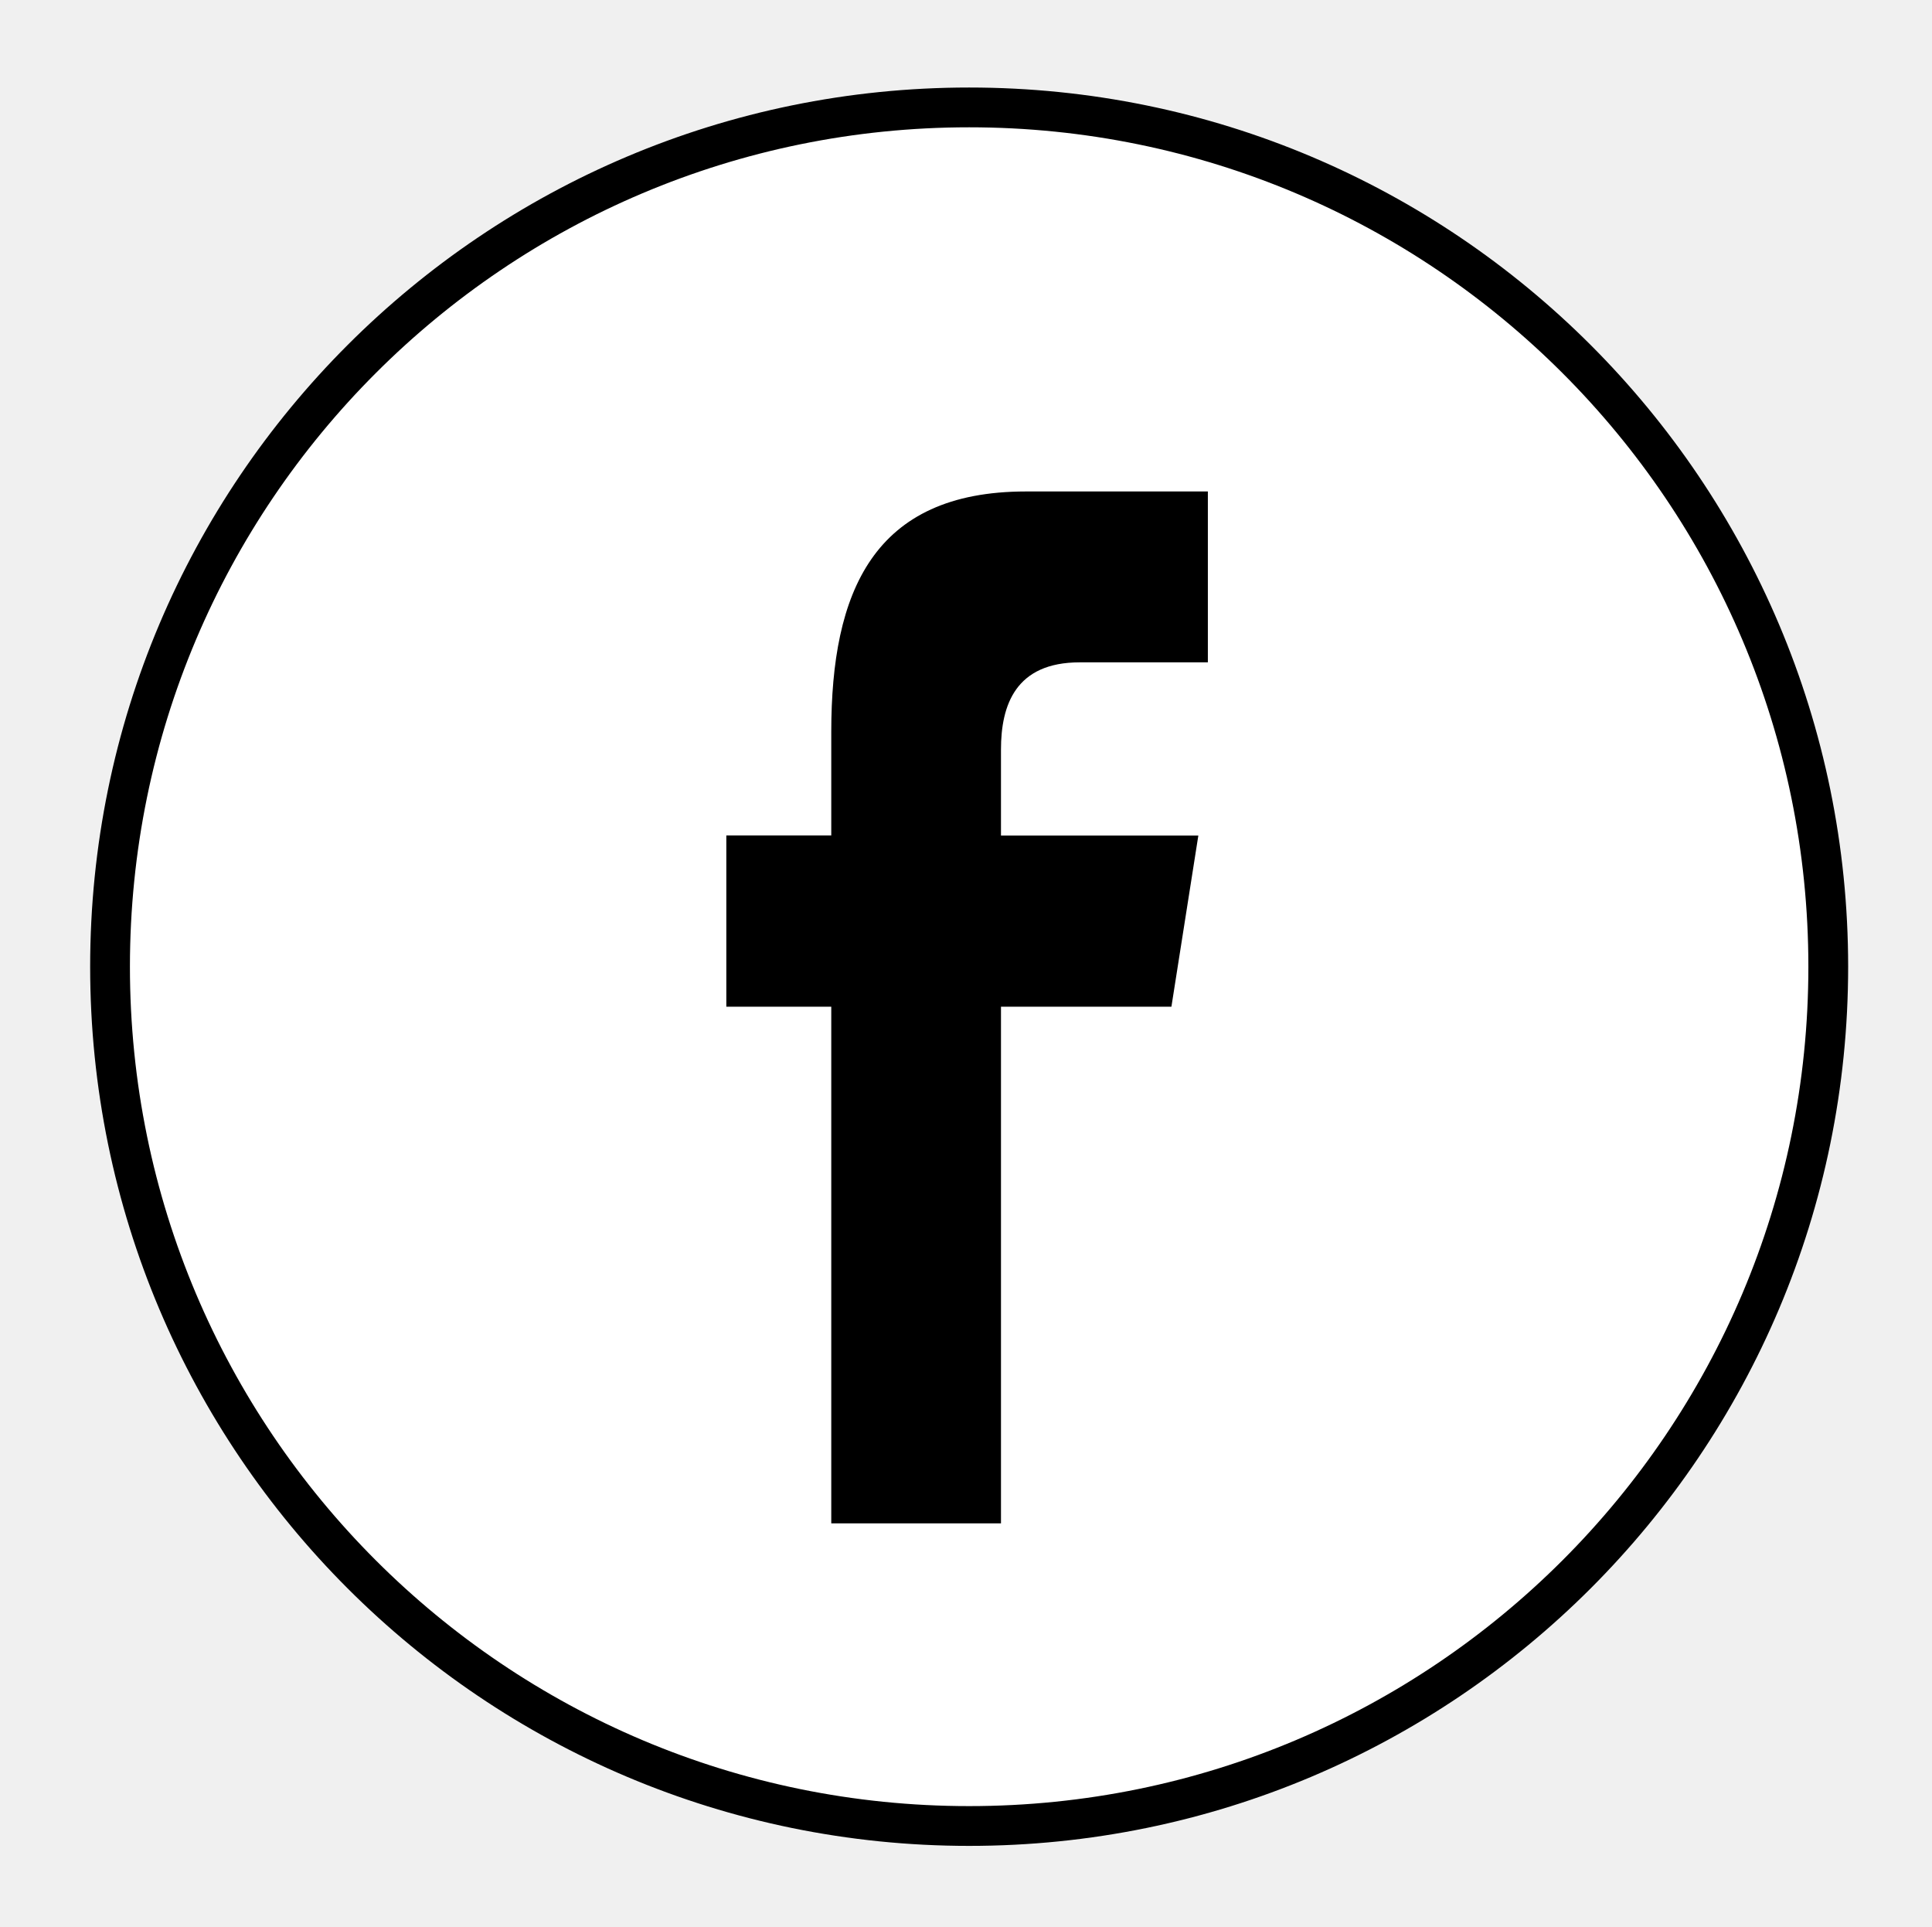
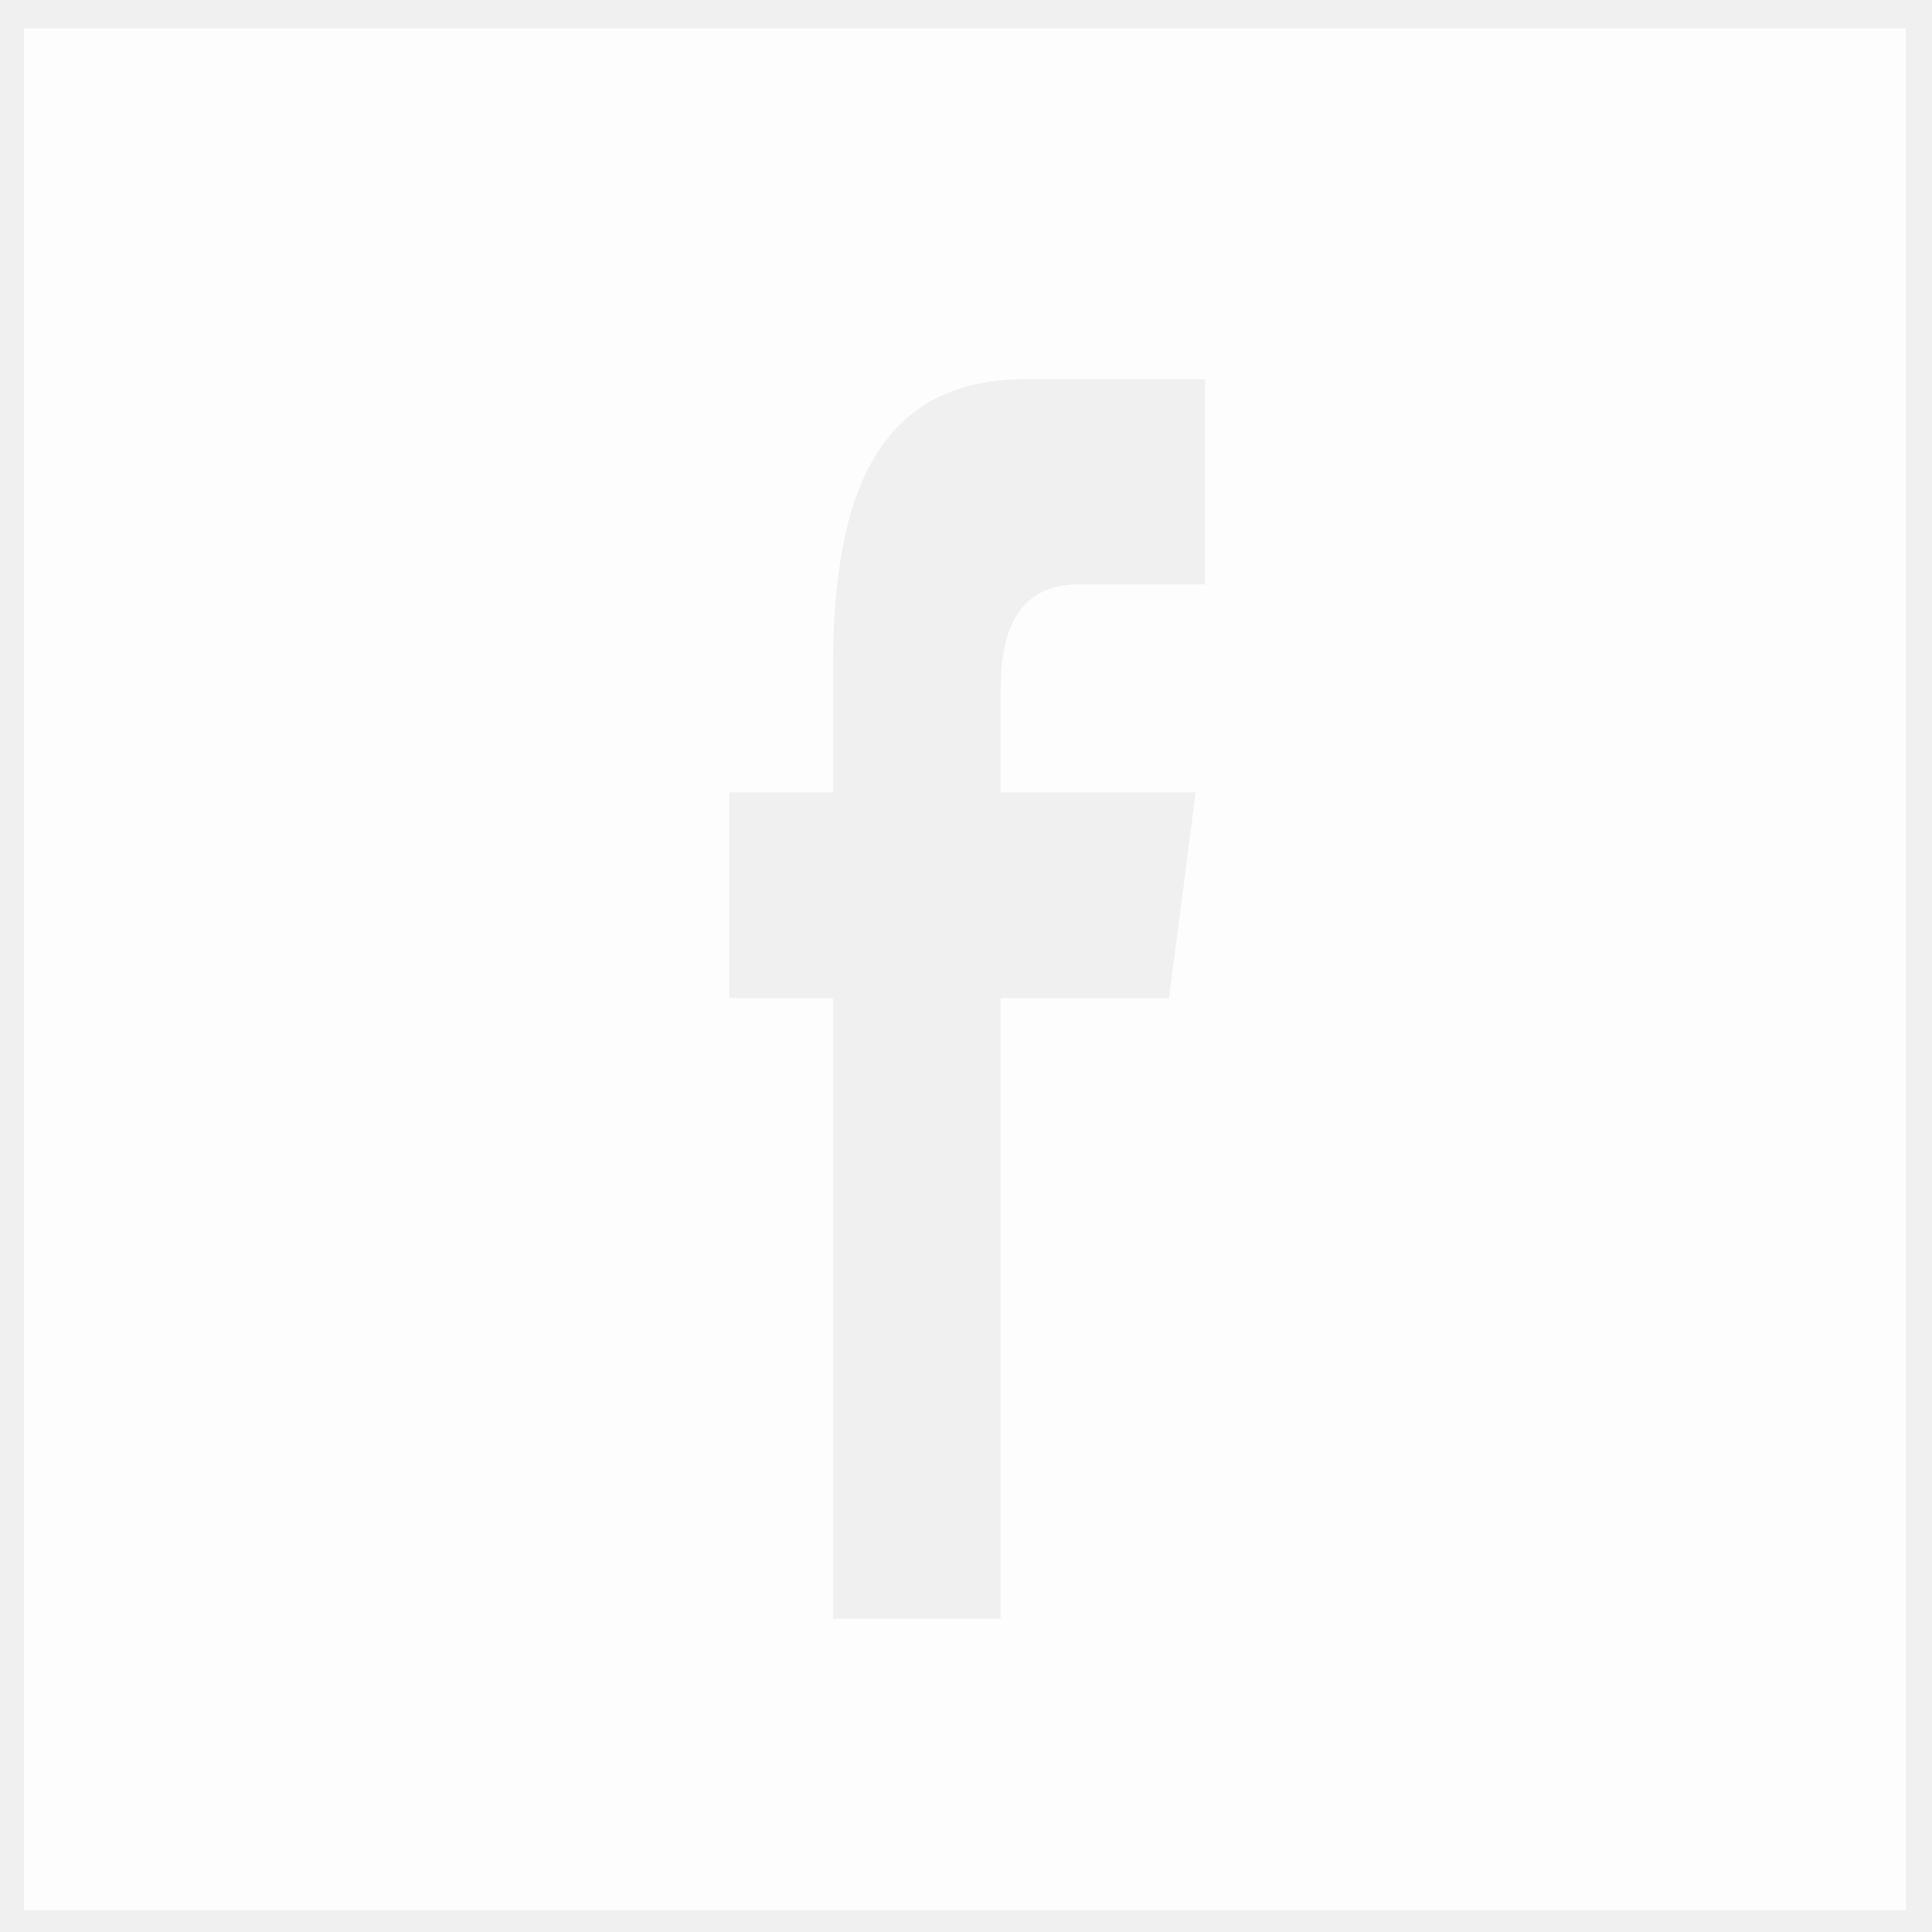
- <svg xmlns="http://www.w3.org/2000/svg" version="1.1" id="Layer_1" x="0px" y="0px" width="485.75px" height="484.25px" viewBox="2 -6 485.75 484.25" enable-background="new 2 -6 485.75 484.25" xml:space="preserve">
-   <path fill="#FFFFFF" stroke="#000000" stroke-width="10" stroke-miterlimit="10" d="M245.667,453c-119.297,0-216-96.703-216-216  s96.703-216,216-216s216,96.703,216,216S364.964,453,245.667,453z" />
-   <path fill="none" stroke="#000000" stroke-width="10" stroke-miterlimit="10" d="M256.167,398.5" />
-   <path fill="none" stroke="#000000" stroke-width="10" stroke-miterlimit="10" d="M256.167,83.5" />
-   <path fill="none" stroke="#000000" stroke-width="10" stroke-miterlimit="10" d="M256.167,398.5" />
-   <path fill="none" stroke="#000000" stroke-width="10" stroke-miterlimit="10" d="M319.167,295.5" />
-   <path fill="none" stroke="#000000" stroke-width="10" stroke-miterlimit="10" d="M256.167,398.5" />
-   <path fill="none" stroke="#000000" stroke-width="10" stroke-miterlimit="10" d="M202.167,295.5" />
-   <path fill="none" stroke="#000000" stroke-width="10" stroke-miterlimit="10" d="M104.417,310.25" />
-   <path fill="none" stroke="#000000" stroke-width="10" stroke-miterlimit="10" d="M408.375,301.625" />
-   <path fill="none" stroke="#000000" stroke-width="10" stroke-miterlimit="10" d="M264.375,120.625" />
-   <path fill="none" stroke="#000000" stroke-width="10" stroke-miterlimit="10" d="M239.618,216.459" />
-   <path fill="none" stroke="#000000" stroke-width="10" stroke-miterlimit="10" d="M288.587,266.1" />
-   <path fill="none" stroke="#000000" stroke-width="10" stroke-miterlimit="10" d="M239.618,216.459" />
-   <path fill="none" stroke="#000000" stroke-width="10" stroke-miterlimit="10" d="M288.587,266.1" />
-   <path fill="none" stroke="#000000" stroke-width="10" stroke-miterlimit="10" d="M228.039,236.397" />
-   <path fill="none" stroke="#000000" stroke-width="10" stroke-miterlimit="10" d="M178.552,285.037" />
-   <path fill="none" stroke="#000000" stroke-width="10" stroke-miterlimit="10" d="M278.951,215.793" />
-   <path fill="none" stroke="#000000" stroke-width="10" stroke-miterlimit="10" d="M327.921,265.433" />
-   <path fill="none" stroke="#000000" stroke-width="10" stroke-miterlimit="10" d="M147.372,207.731" />
-   <path fill="none" stroke="#000000" stroke-width="10" stroke-miterlimit="10" d="M97.885,256.37" />
-   <path fill="none" stroke="#000000" stroke-width="10" stroke-miterlimit="10" d="M267.39,238.328" />
-   <path fill="none" stroke="#000000" stroke-width="10" stroke-miterlimit="10" d="M217.749,287.297" />
-   <path fill="none" stroke="#000000" stroke-width="10" stroke-miterlimit="10" d="M266.785,244.749" />
-   <path fill="none" stroke="#000000" stroke-width="10" stroke-miterlimit="10" d="M218.146,195.262" />
-   <path fill="none" stroke="#000000" stroke-width="10" stroke-miterlimit="10" d="M213.375,124.625" />
-   <path fill="none" stroke="#000000" stroke-width="10" stroke-miterlimit="10" d="M117.375,124.625" />
-   <path fill="none" stroke="#000000" stroke-width="10" stroke-miterlimit="10" d="M122.375,120.625" />
-   <path fill="none" stroke="#000000" stroke-width="10" stroke-miterlimit="10" d="M122.375,216.625" />
-   <path fill="none" stroke="#000000" stroke-width="10" stroke-miterlimit="10" d="M122.375,250.625" />
-   <path fill="none" stroke="#000000" stroke-width="10" stroke-miterlimit="10" d="M122.375,346.625" />
-   <path fill="none" stroke="#000000" stroke-width="10" stroke-miterlimit="10" d="M118.375,341.625" />
-   <path fill="none" stroke="#000000" stroke-width="10" stroke-miterlimit="10" d="M214.375,341.625" />
-   <path fill="none" stroke="#000000" stroke-width="10" stroke-miterlimit="10" d="M275.375,340.625" />
-   <path fill="none" stroke="#000000" stroke-width="10" stroke-miterlimit="10" d="M371.375,340.625" />
-   <path fill="none" stroke="#000000" stroke-width="10" stroke-miterlimit="10" d="M366.375,344.625" />
-   <path fill="none" stroke="#000000" stroke-width="10" stroke-miterlimit="10" d="M366.375,248.625" />
-   <path fill="none" stroke="#000000" stroke-width="10" stroke-miterlimit="10" d="M371.375,124.625" />
-   <path fill="none" stroke="#000000" stroke-width="10" stroke-miterlimit="10" d="M275.375,124.625" />
-   <path fill="none" stroke="#000000" stroke-width="10" stroke-miterlimit="10" d="M366.375,119.625" />
-   <path fill="none" stroke="#000000" stroke-width="10" stroke-miterlimit="10" d="M366.375,215.625" />
-   <path d="M253.669,376.924V247.058h42.852l6.77-43.036h-49.623v-21.58c0-11.23,3.682-21.948,19.8-21.948h32.216V117.54h-45.736  c-38.455,0-48.948,25.323-48.948,60.423v26.039h-26.386v43.057h26.386v129.866L253.669,376.924L253.669,376.924z" />
+ <svg xmlns="http://www.w3.org/2000/svg" version="1.1" id="Layer_1" x="0px" y="0px" width="600px" height="600px" viewBox="0 0 600 600" enable-background="new 0 0 600 600" xml:space="preserve">
+   <path fill-rule="evenodd" clip-rule="evenodd" fill="#FDFDFE" d="M591.889,593.222H7.444V8.778h584.444V593.222z M310.768,502.701  l-52.067,0.001V309.975h-32.198v-63.899h32.198v-38.643c0-52.09,12.804-89.671,59.729-89.671h55.81v63.746h-39.312  c-19.668,0-24.161,15.906-24.161,32.572v32.026h60.553l-8.261,63.868h-52.29V502.701L310.768,502.701z" />
</svg>
